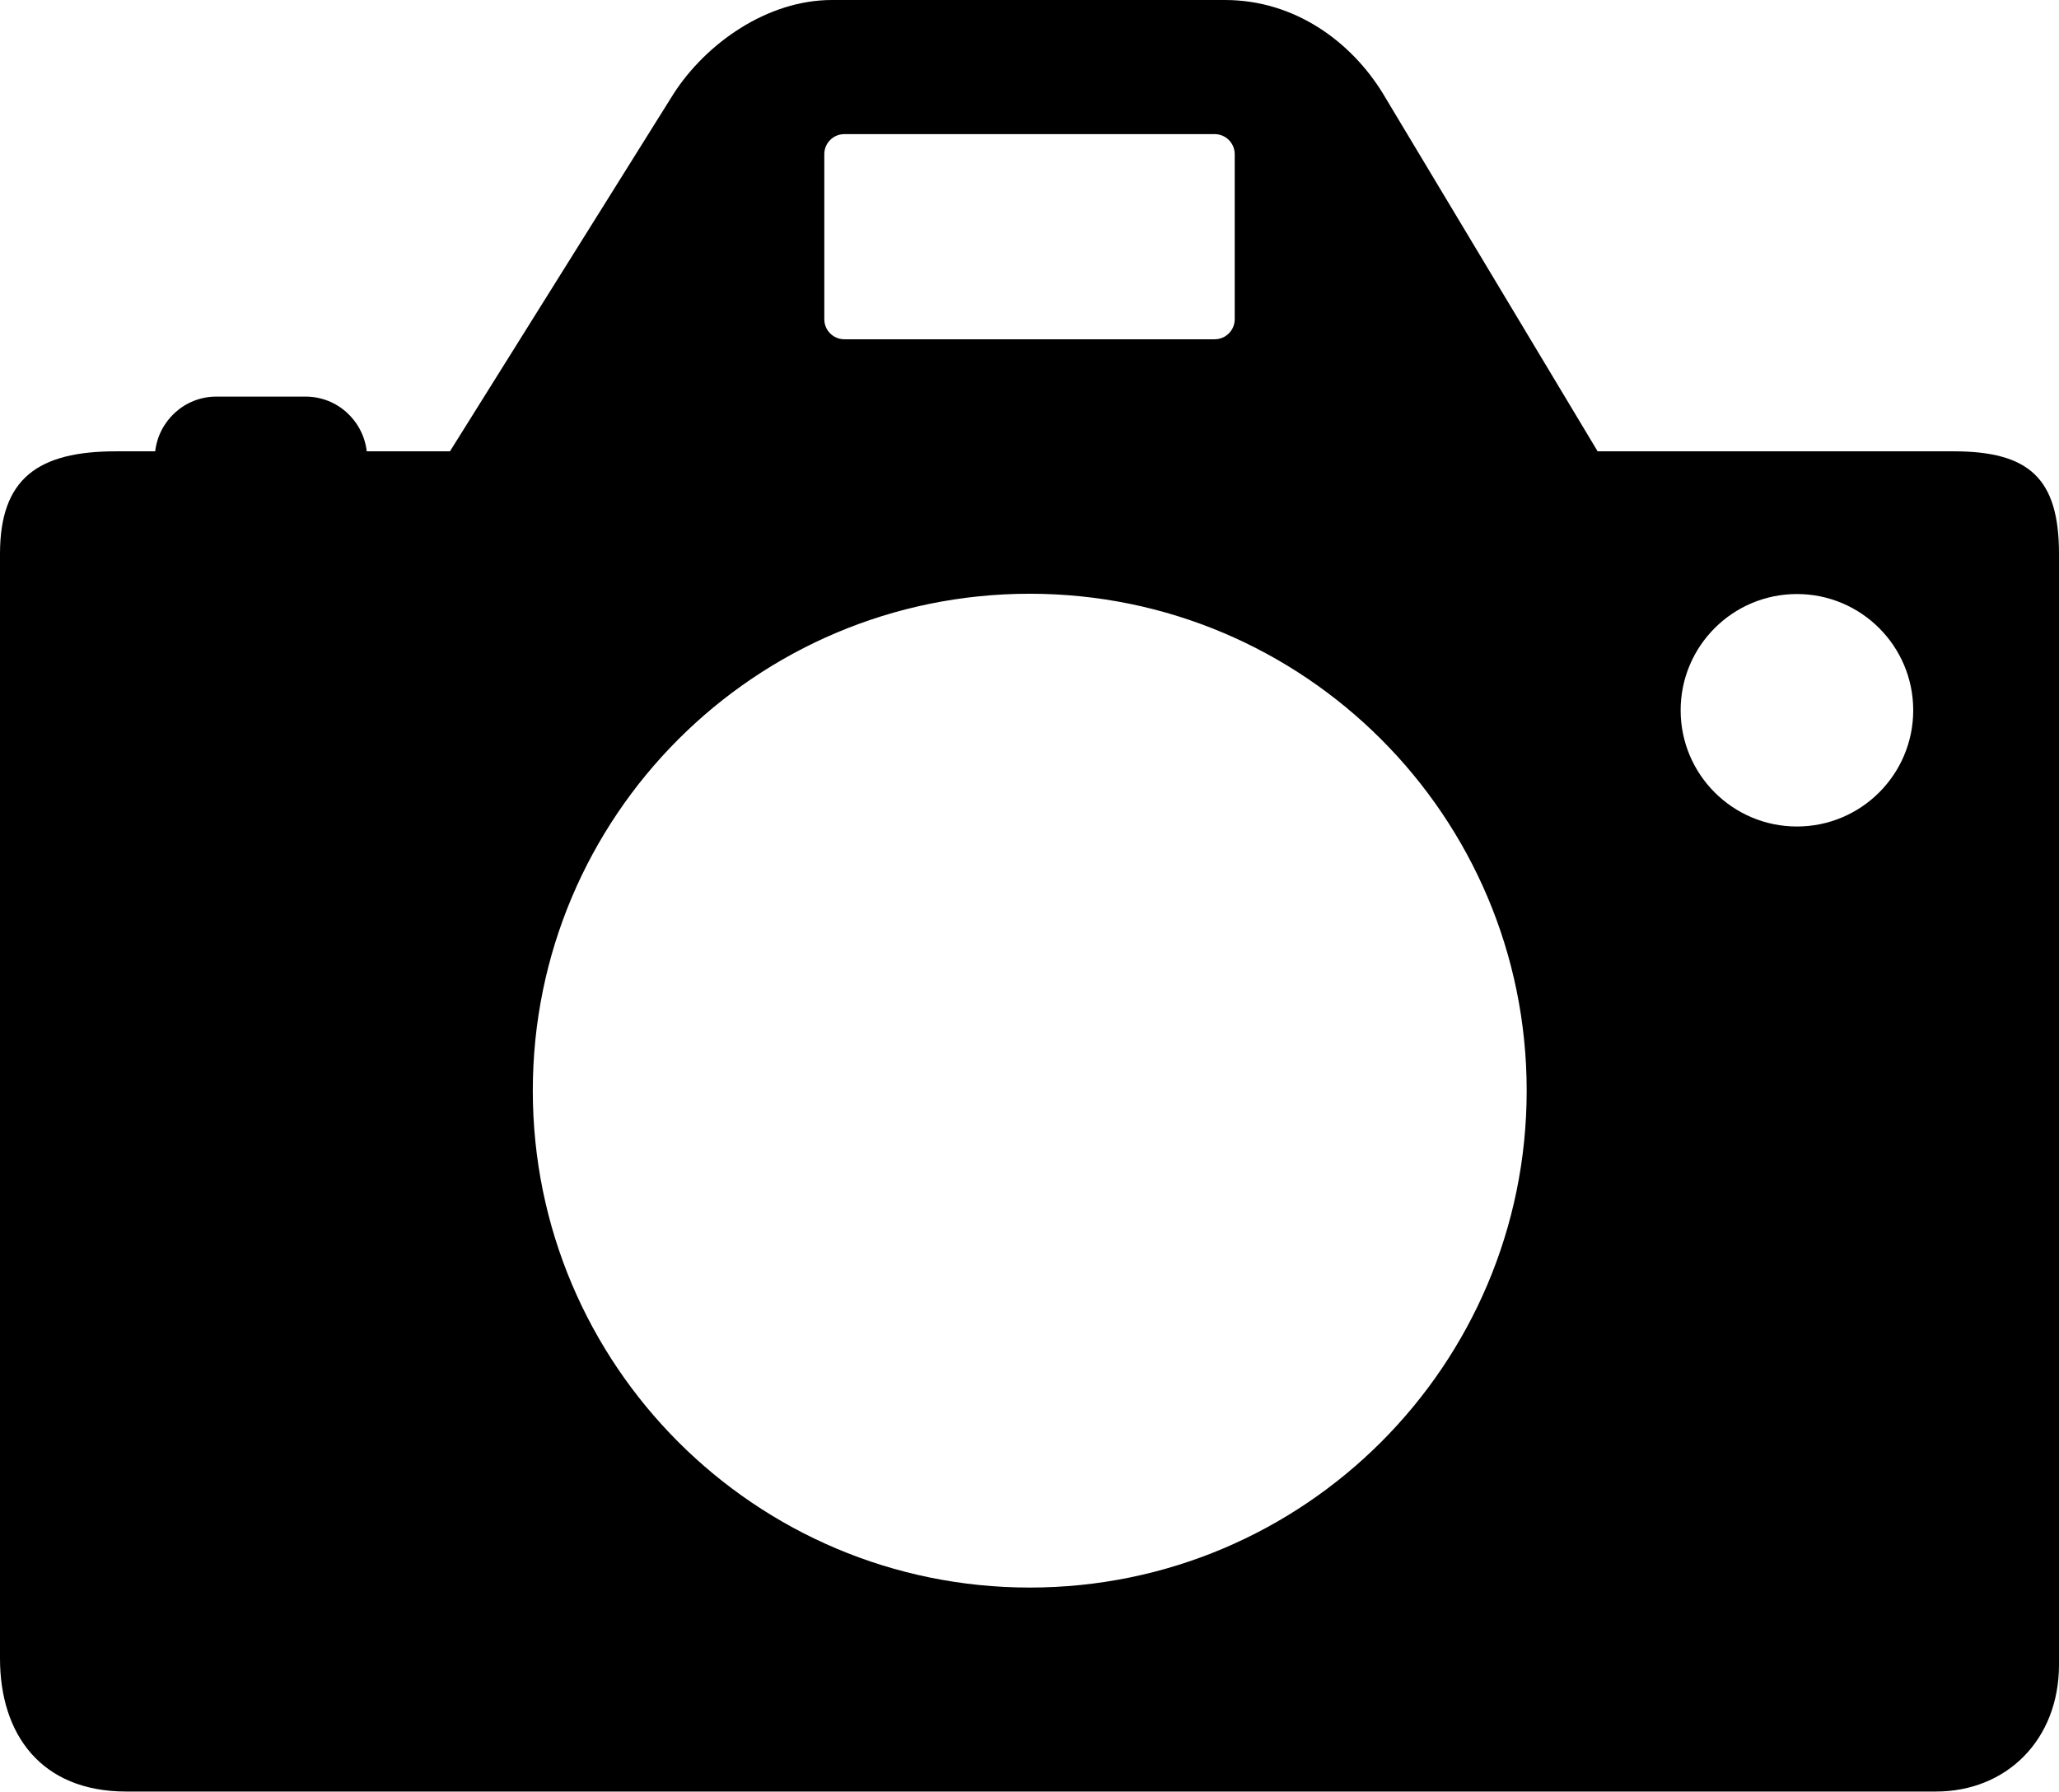
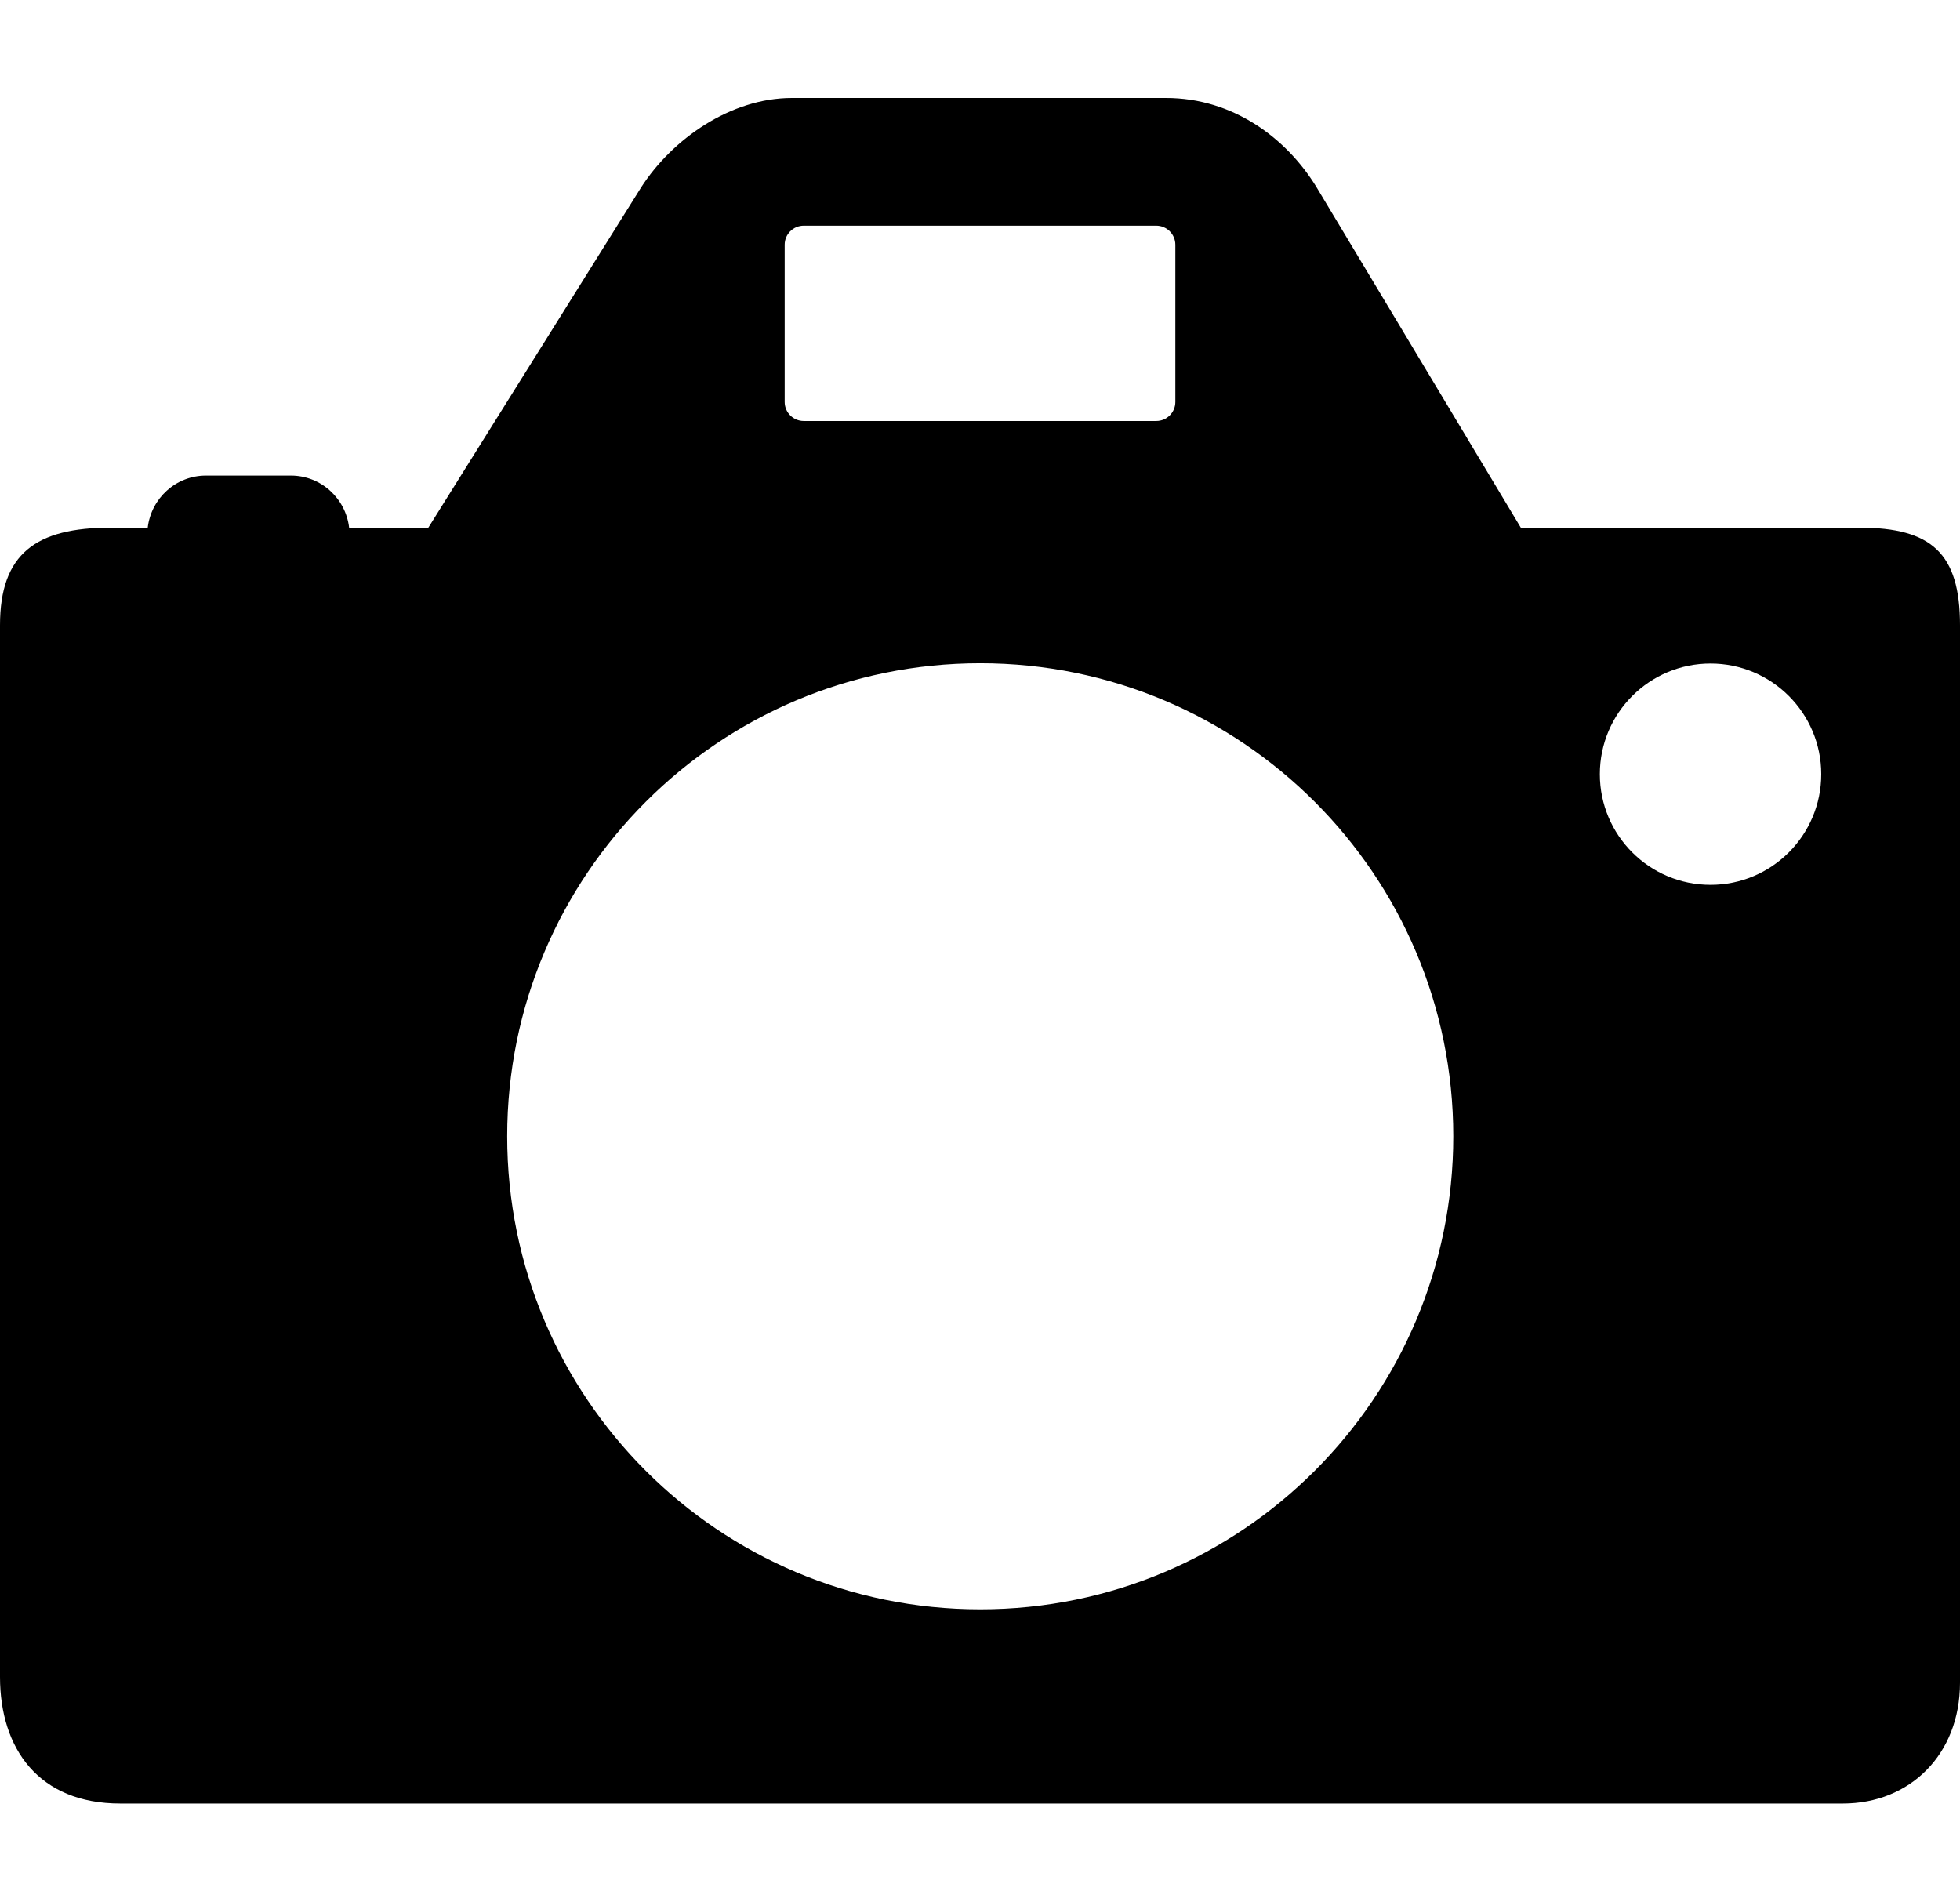
- <svg xmlns="http://www.w3.org/2000/svg" version="1.1" x="0px" y="0px" viewBox="0 0 90 78.316" enable-background="new 0 0 100 100" xml:space="preserve" id="svg2" width="100%" height="100%">
+ <svg xmlns="http://www.w3.org/2000/svg" version="1.1" x="0px" y="0px" viewBox="0 0 90 86.816" enable-background="new 0 0 100 100" xml:space="preserve" id="svg2" width="100%" height="100%">
  <defs id="defs12" />
-   <path d="M 90,24.212 C 90,20.91 88.694,19.729 85.391,19.729 H 69.833 L 60.455,4.099 C 59.074,1.839 56.614,0 53.542,0 H 36.364 C 33.537,0 30.863,1.893 29.44,4.103 L 19.668,19.729 H 16.031 C 15.872,18.384 14.742,17.337 13.354,17.337 H 9.46 c -1.388,0 -2.518,1.047 -2.677,2.392 H 5.074 C 1.667,19.729 0,20.91 0,24.212 v 48.287 c 0,3.302 1.782,5.817 5.523,5.817 h 79.098 c 3.073,0 5.379,-2.248 5.379,-5.55 V 24.212 z M 36.031,6.738 c 0,-0.484 0.391,-0.875 0.877,-0.875 h 16.185 c 0.482,0 0.877,0.391 0.877,0.875 v 7.219 c 0,0.483 -0.394,0.874 -0.877,0.874 H 36.908 c -0.485,0 -0.877,-0.391 -0.877,-0.874 V 6.738 z m 8.981,62.661 c -11.999,0 -21.723,-9.725 -21.723,-21.722 0,-11.996 9.725,-21.722 21.723,-21.722 11.996,0 21.72,9.726 21.72,21.722 0,11.997 -9.725,21.722 -21.72,21.722 z M 78.545,36.13 c -2.806,0 -5.083,-2.275 -5.083,-5.081 0,-2.806 2.277,-5.081 5.083,-5.081 2.806,0 5.083,2.275 5.083,5.081 0,2.806 -2.277,5.081 -5.083,5.081 z" id="path4" />
+   <path d="m 90,28.712 c 0,-3.302 -1.306,-4.483 -4.609,-4.483 H 69.833 L 60.455,8.599 c -1.381,-2.26 -3.841,-4.099 -6.913,-4.099 H 36.364 c -2.827,0 -5.501,1.893 -6.924,4.103 L 19.668,24.229 h -3.637 c -0.159,-1.345 -1.289,-2.392 -2.677,-2.392 H 9.46 c -1.388,0 -2.518,1.047 -2.677,2.392 H 5.074 c -3.407,0 -5.074,1.181 -5.074,4.483 v 48.287 c 0,3.302 1.782,5.817 5.523,5.817 h 79.098 c 3.073,0 5.379,-2.248 5.379,-5.55 v -48.554 z m -53.969,-17.474 c 0,-0.484 0.391,-0.875 0.877,-0.875 h 16.185 c 0.482,0 0.877,0.391 0.877,0.875 v 7.219 c 0,0.483 -0.394,0.874 -0.877,0.874 H 36.908 c -0.485,0 -0.877,-0.391 -0.877,-0.874 v -7.219 z m 8.981,62.661 c -11.999,0 -21.723,-9.725 -21.723,-21.722 0,-11.996 9.725,-21.722 21.723,-21.722 11.996,0 21.72,9.726 21.72,21.722 0,11.997 -9.725,21.722 -21.72,21.722 z m 33.533,-33.269 c -2.806,0 -5.083,-2.275 -5.083,-5.081 0,-2.806 2.277,-5.081 5.083,-5.081 2.806,0 5.083,2.275 5.083,5.081 0,2.806 -2.277,5.081 -5.083,5.081 z" id="path4" />
</svg>
